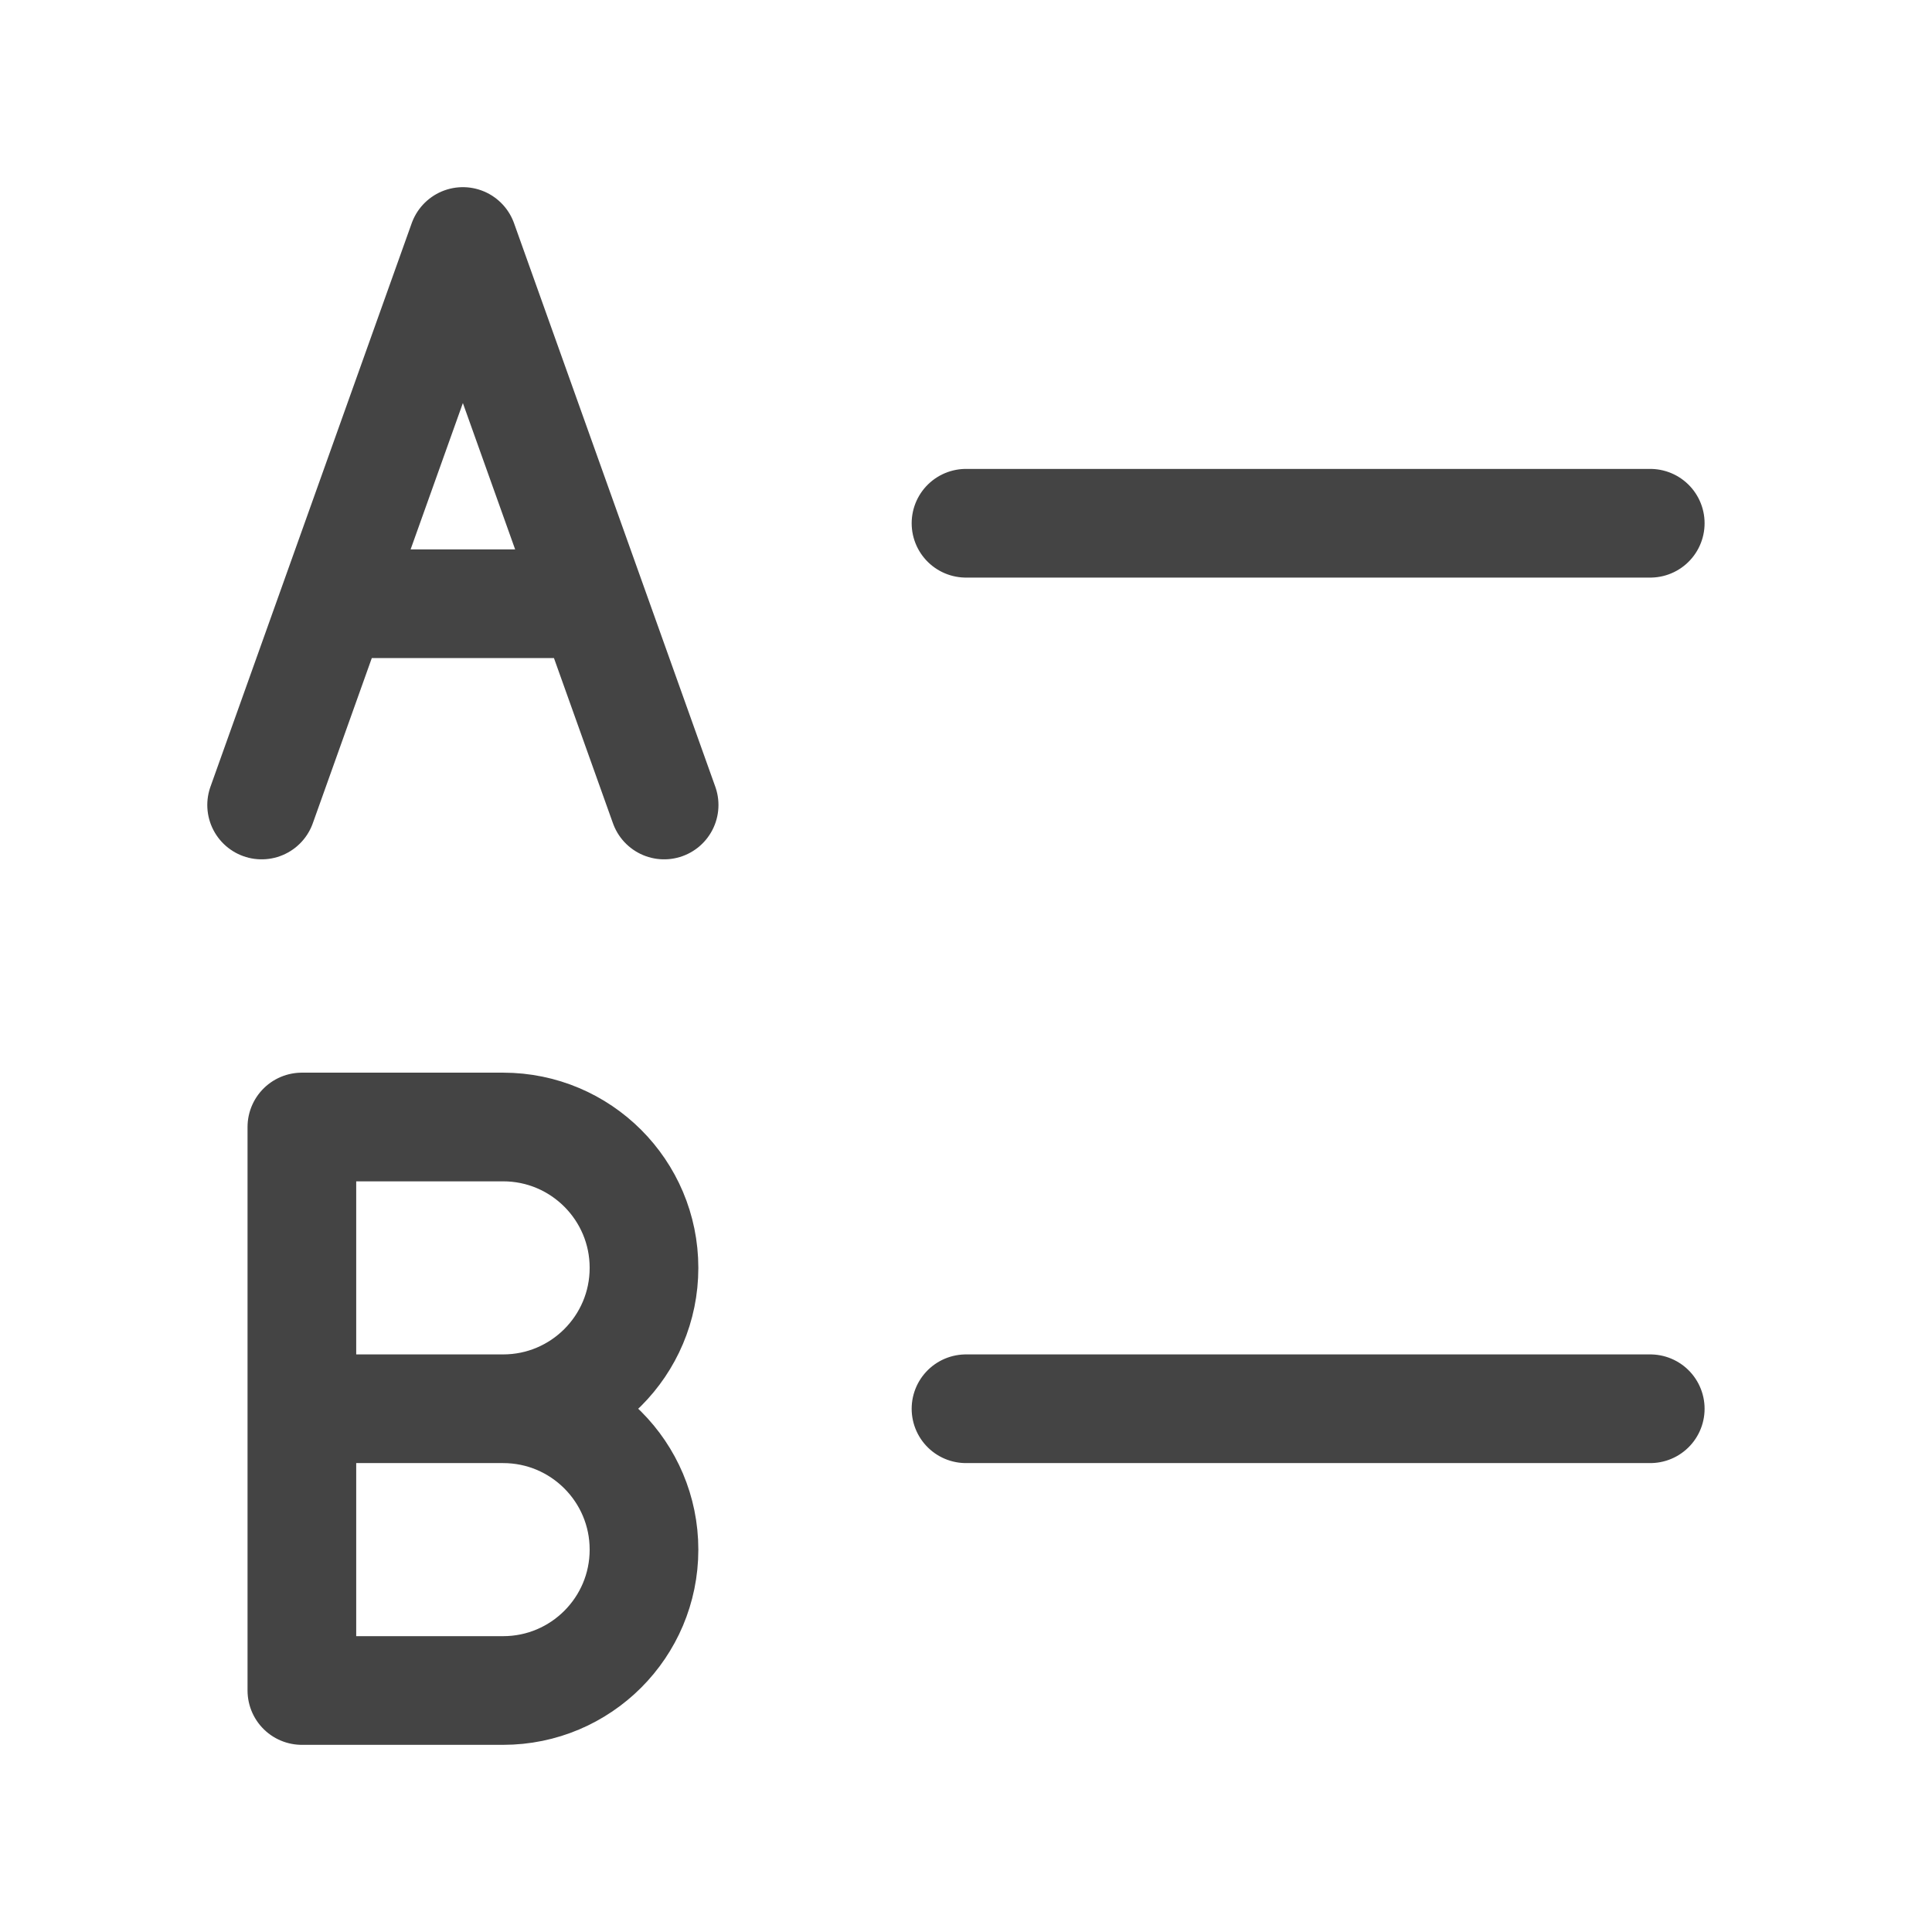
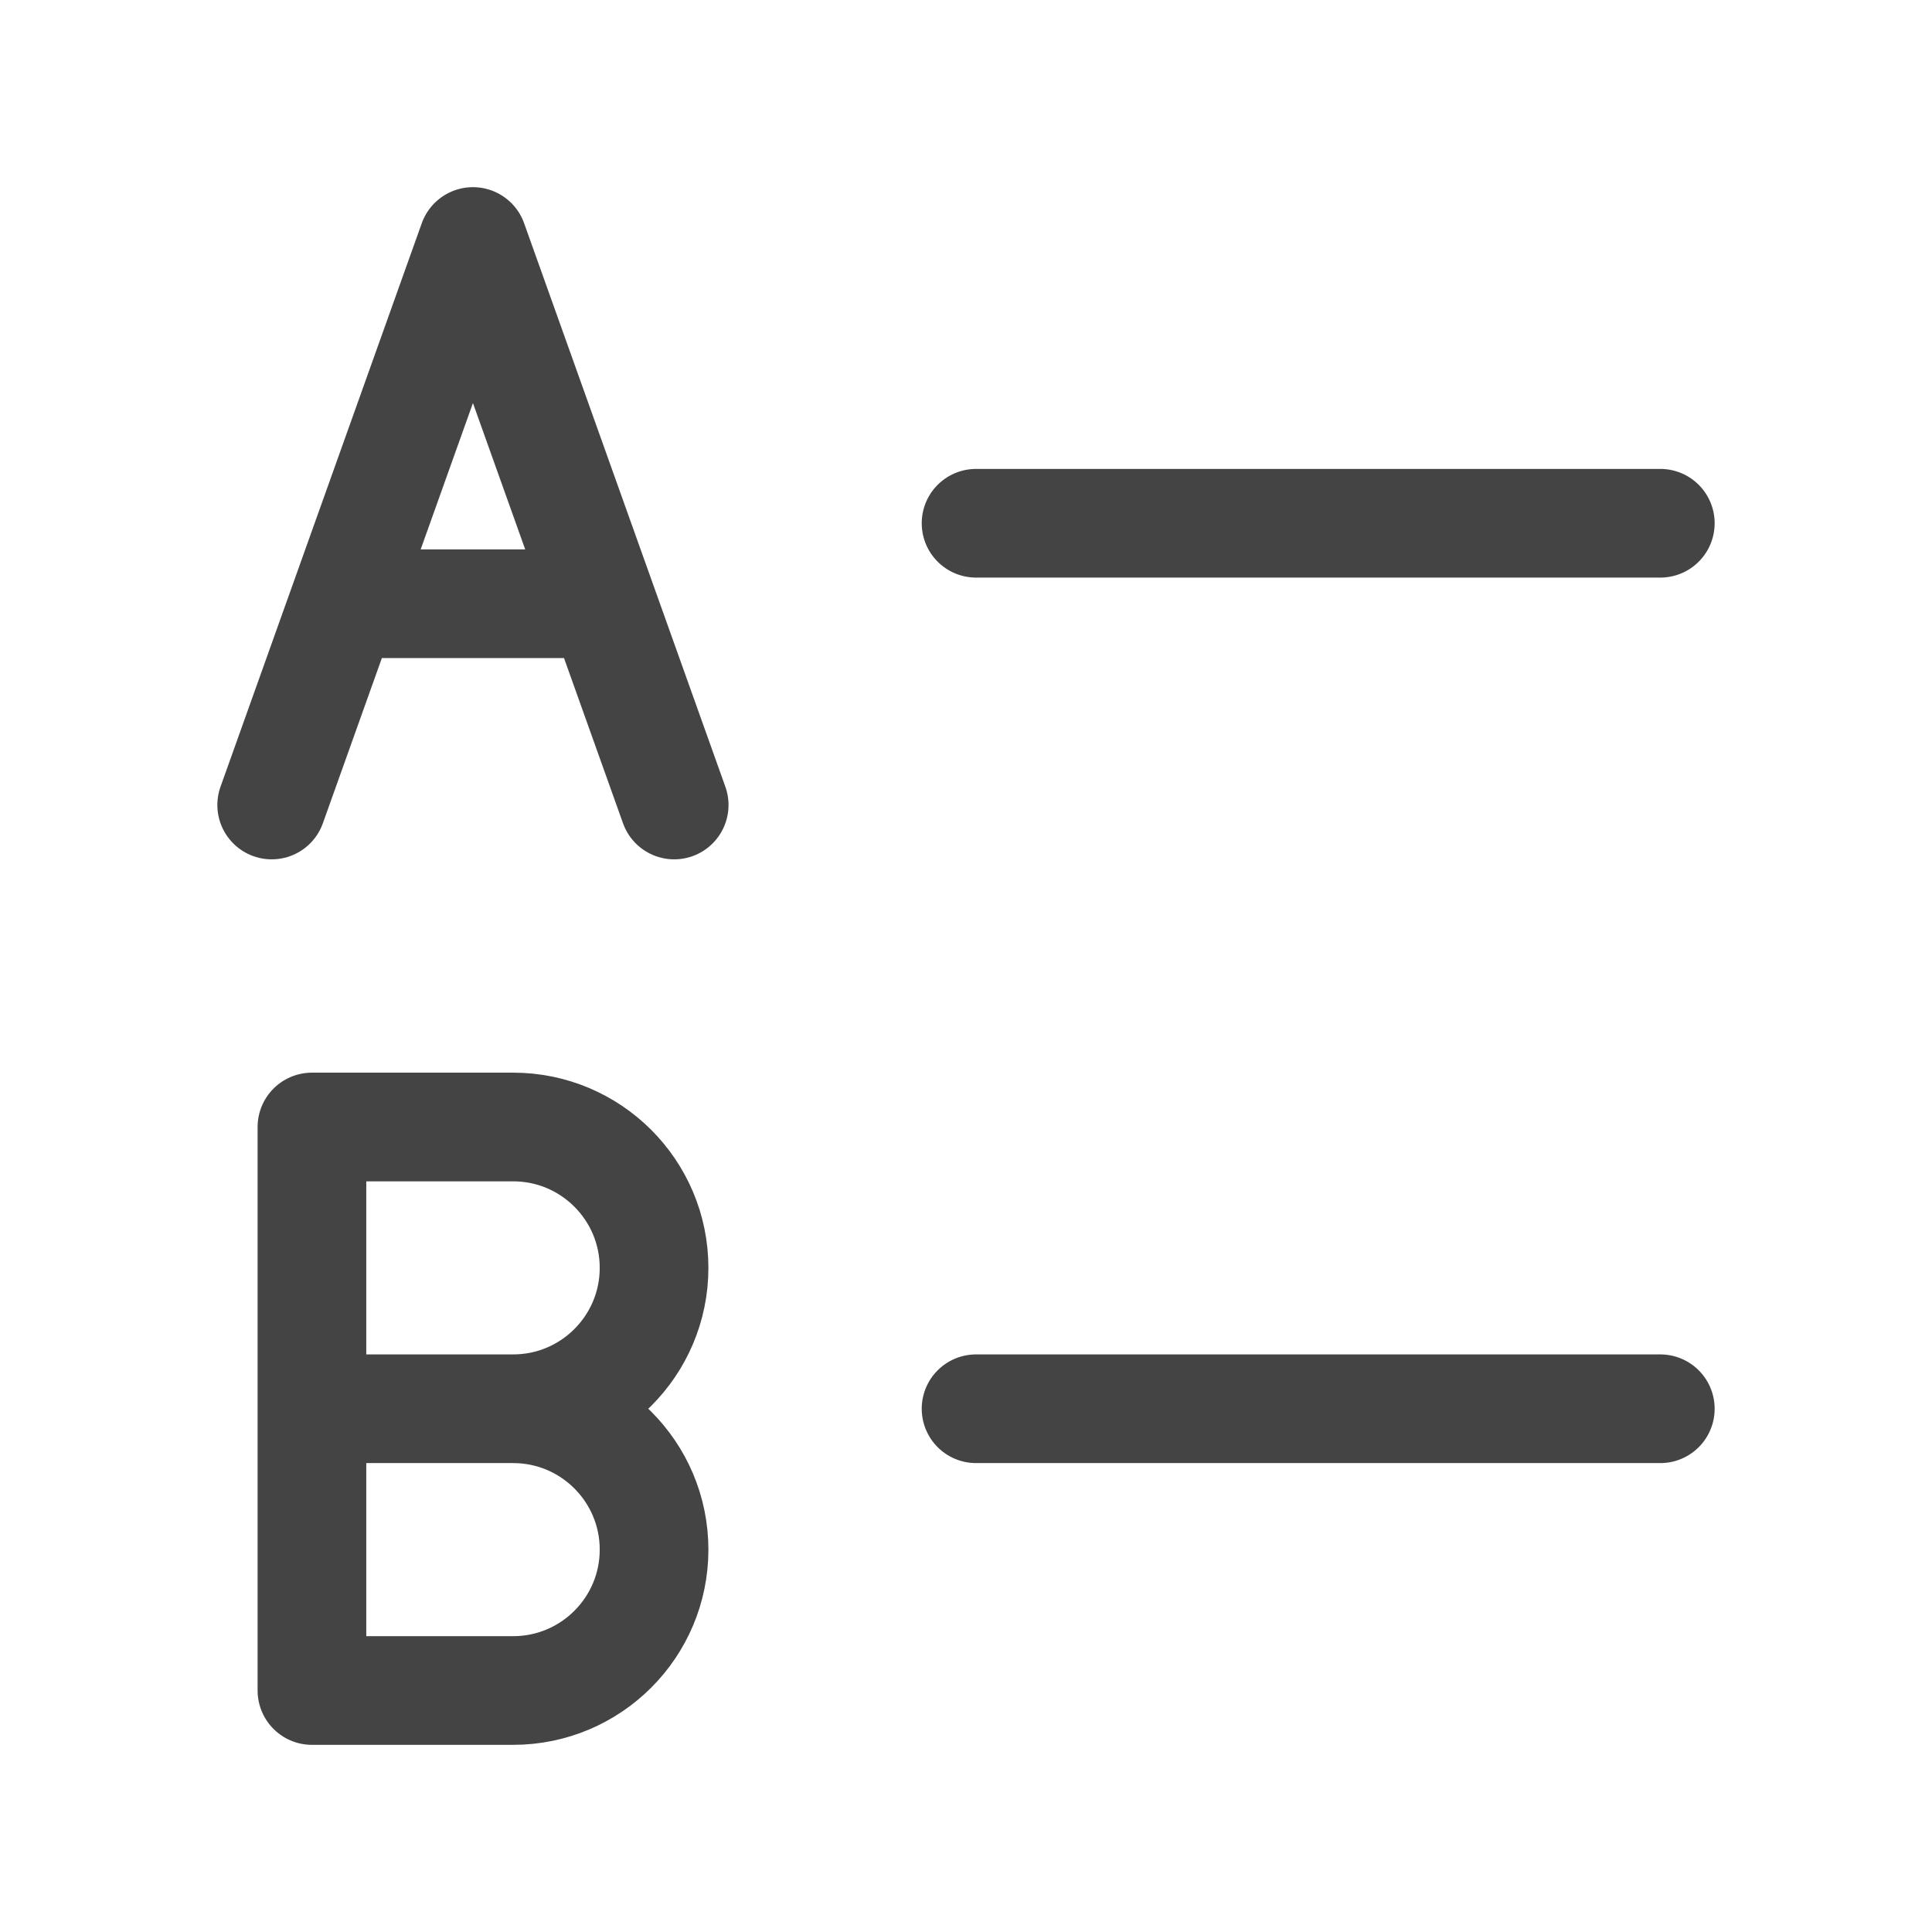
<svg xmlns="http://www.w3.org/2000/svg" width="384" height="384" viewBox="0 0 24 24">
  <g fill="none" stroke="#444444" stroke-width="1.35" stroke-linecap="round" stroke-linejoin="round">
-     <path d="m3.25 10 2.5-7 2.5 7M4.15 7.5h3.2M3.75 14v7h2.5a1.75 1.75 0 0 0 0-3.5h-2.5m2.5 0a1.75 1.75 0 0 0 0-3.5h-2.5M12 6.5h8.5M12 17.5h8.5" />
+     <path d="M3.375 10.0 5.875 3.0 8.375 10.0M4.275 7.5H7.475M3.875 14.0V21.0H6.375C7.341 21.0 8.125 20.216 8.125 19.25C8.125 18.284 7.341 17.5 6.375 17.5H3.875M6.375 17.5C7.341 17.5 8.125 16.716 8.125 15.75C8.125 14.784 7.341 14.0 6.375 14.0H3.875M12.125 6.5H20.625M12.125 17.5H20.625" />
  </g>
</svg>
